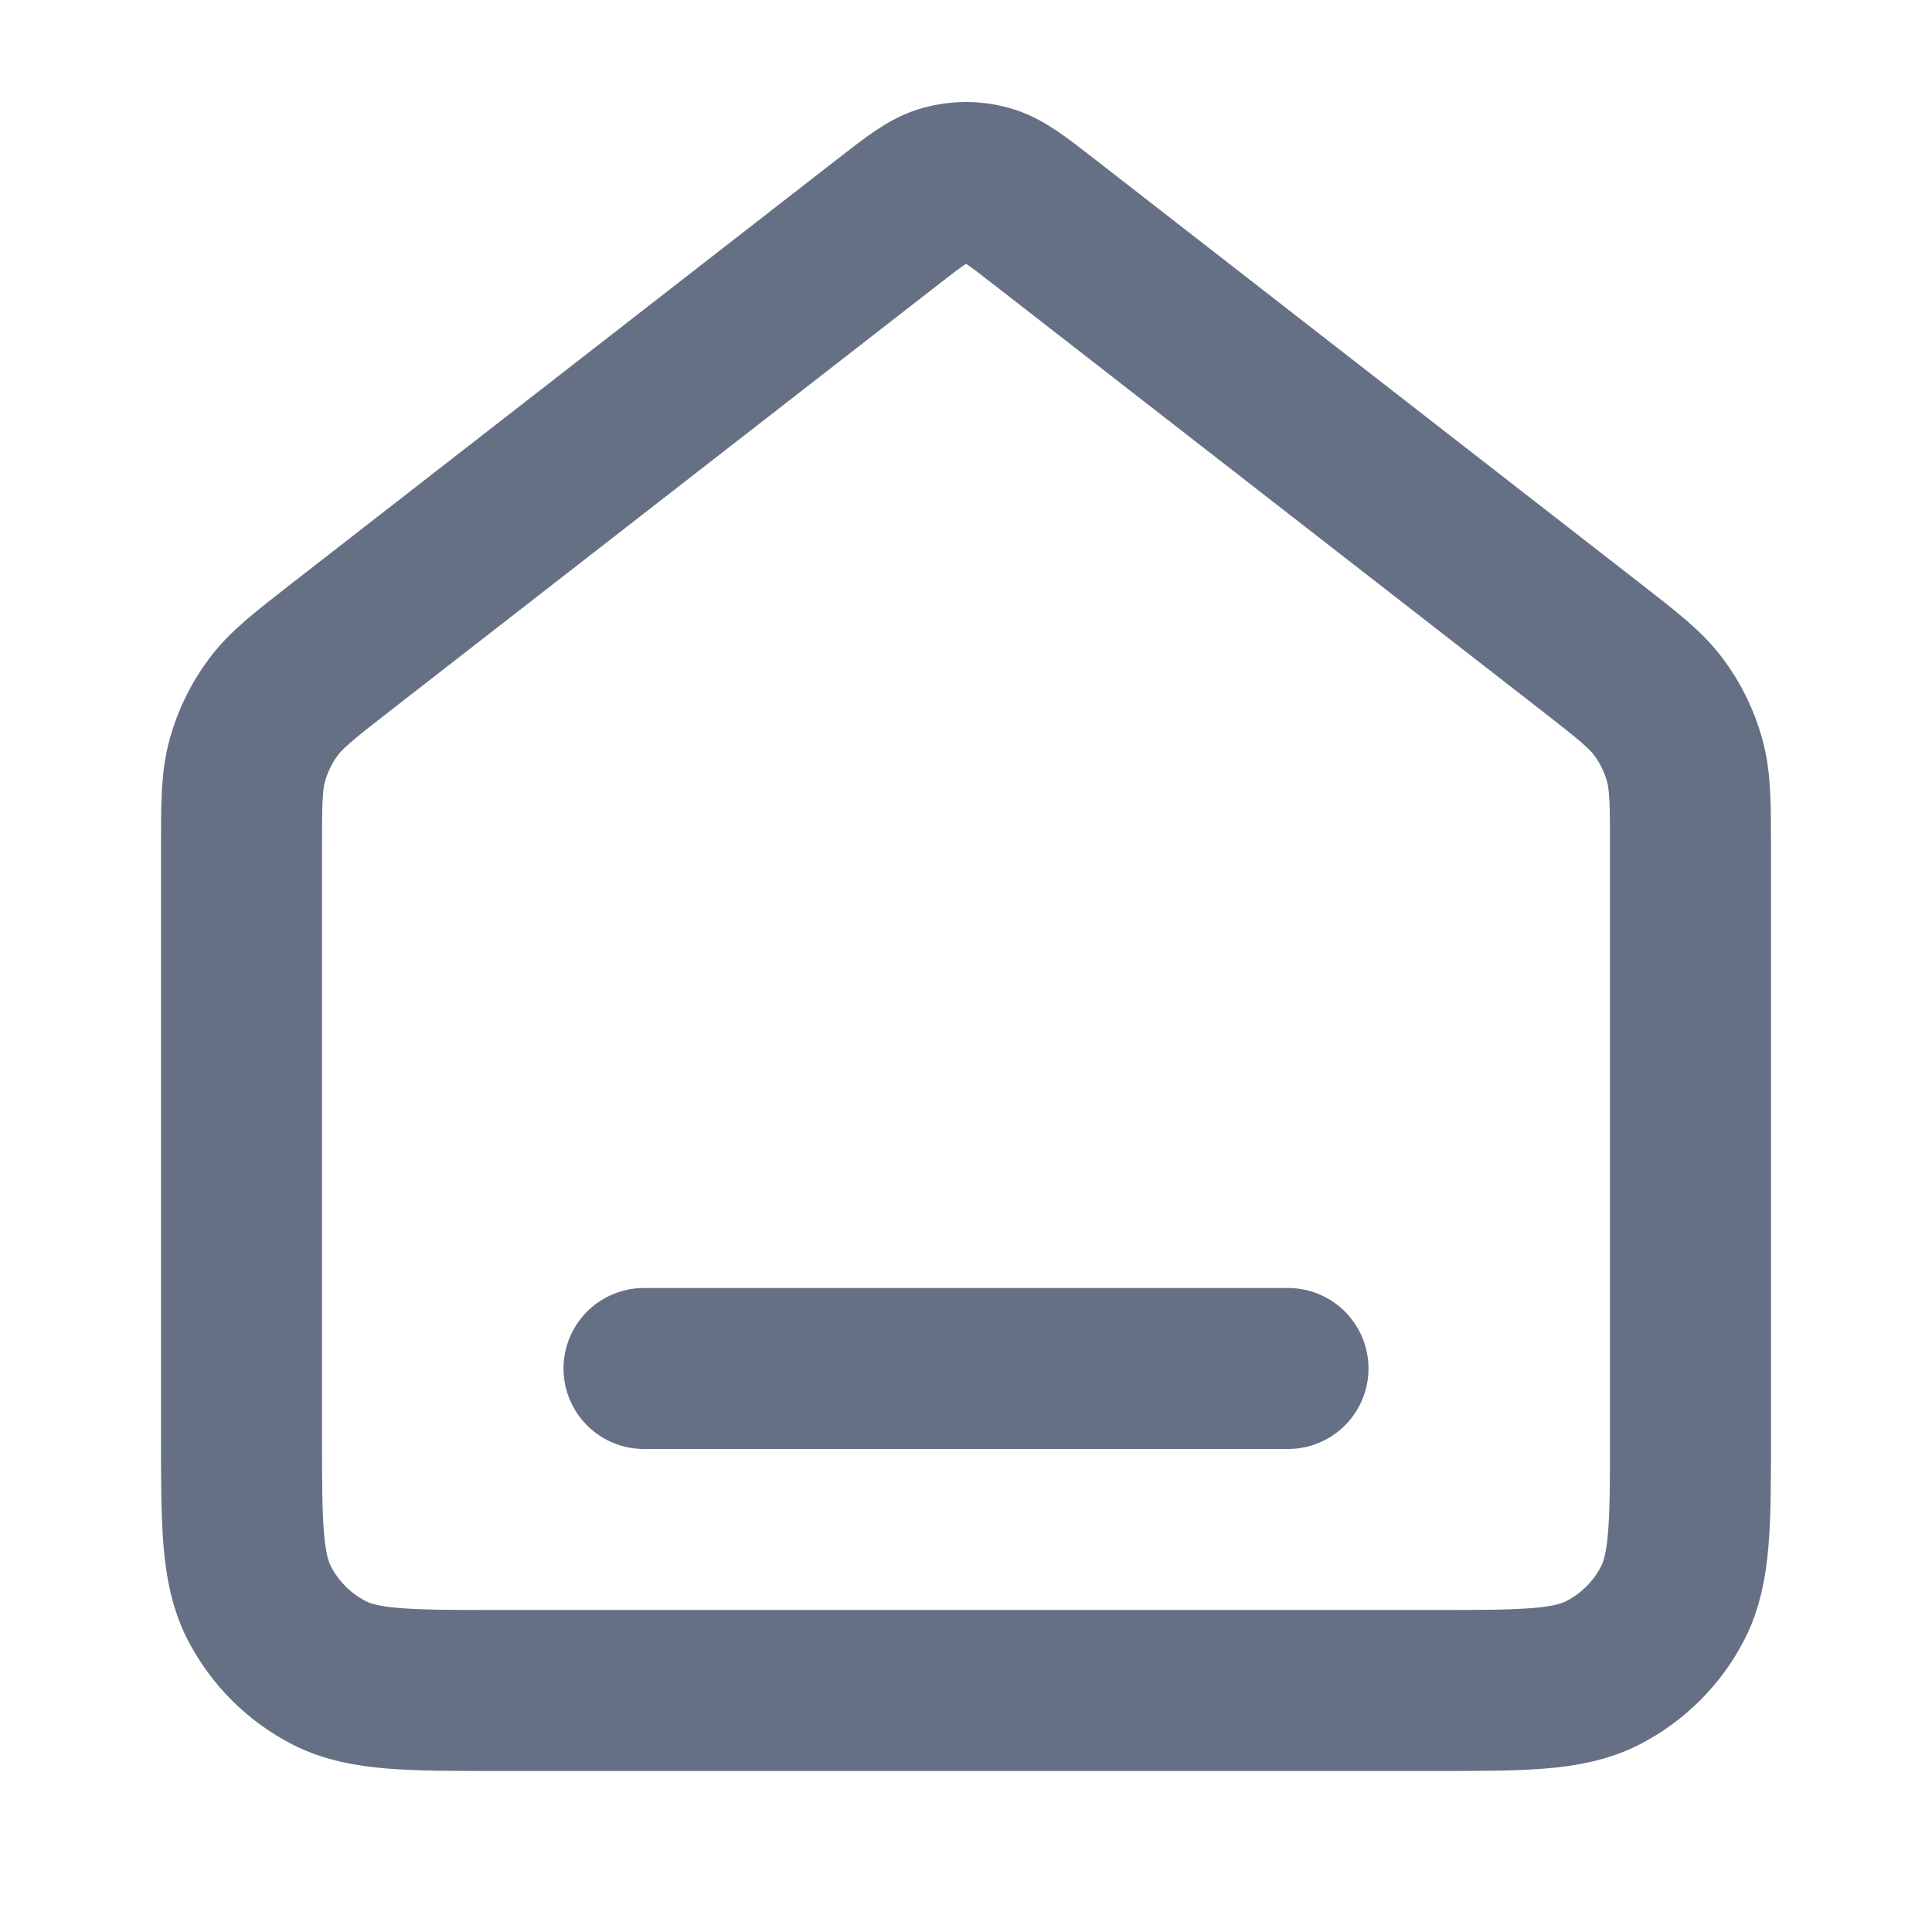
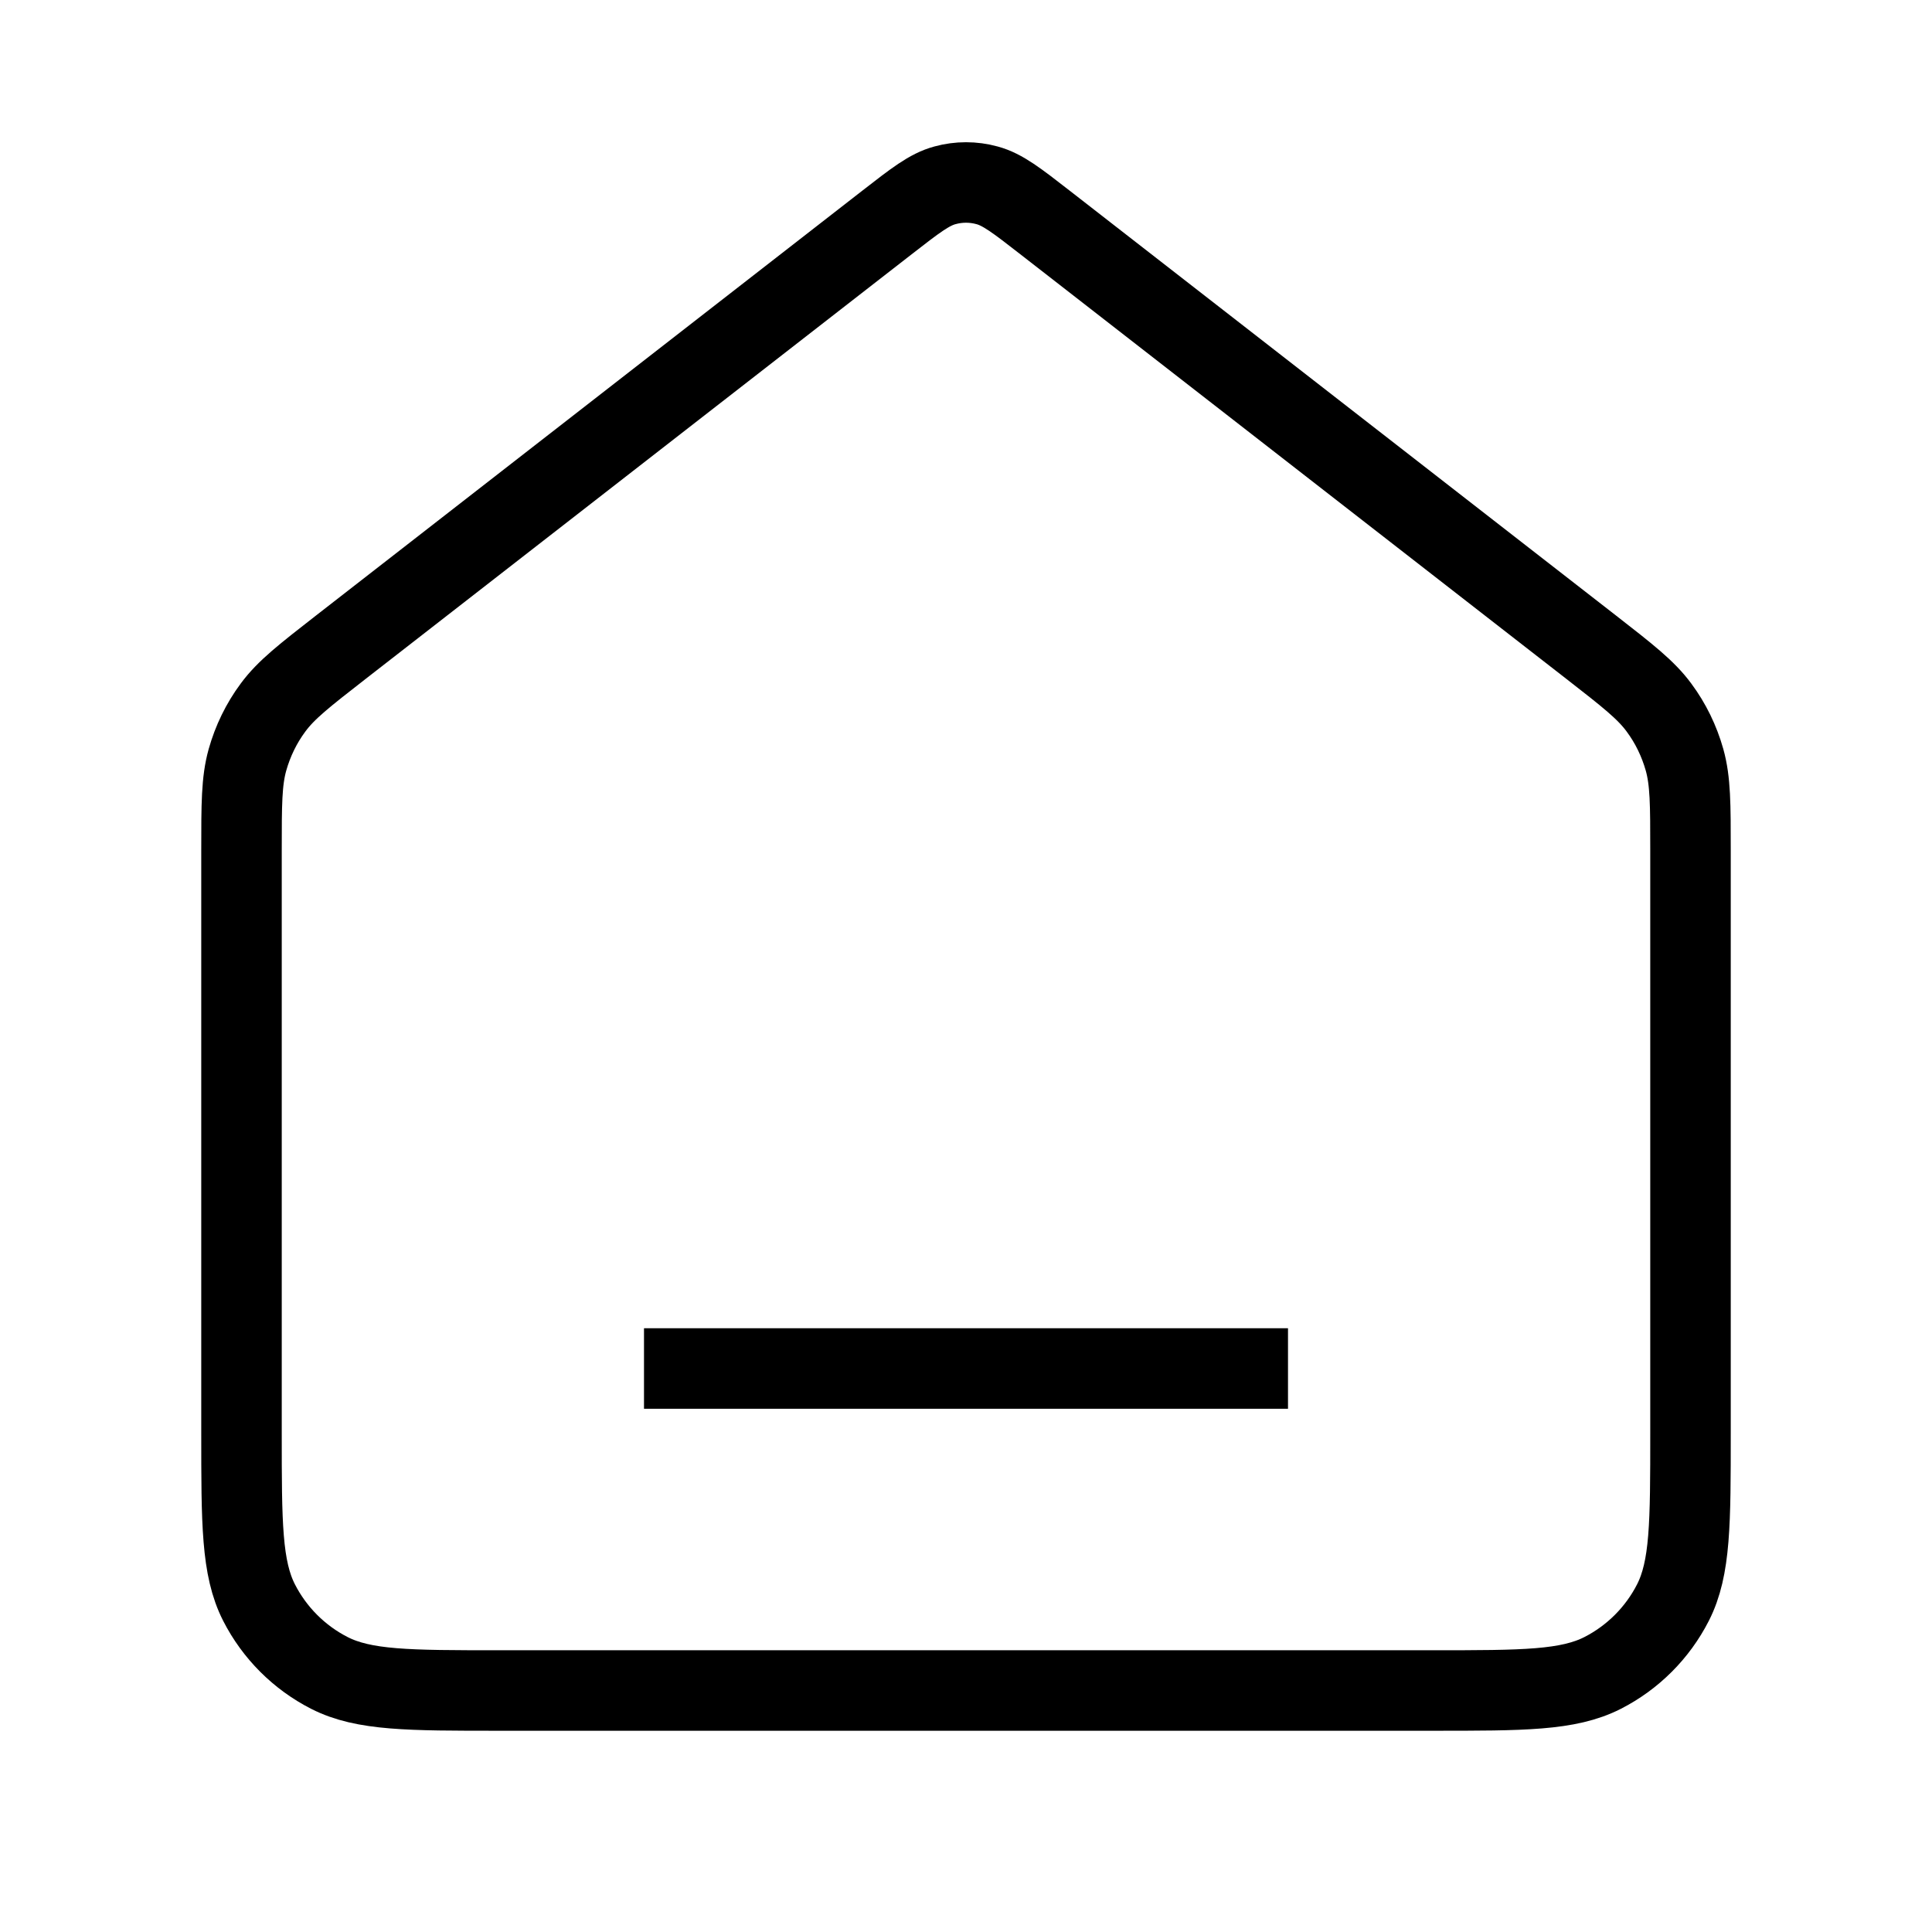
<svg xmlns="http://www.w3.org/2000/svg" width="24" height="24" viewBox="0 0 24 24" fill="none">
-   <path d="M8 17H16M11.018 2.764L4.235 8.039C3.782 8.392 3.555 8.568 3.392 8.789C3.247 8.984 3.14 9.205 3.074 9.439C3 9.704 3 9.991 3 10.565V17.8C3 18.92 3 19.48 3.218 19.908C3.41 20.284 3.716 20.59 4.092 20.782C4.52 21 5.08 21 6.2 21H17.8C18.92 21 19.48 21 19.908 20.782C20.284 20.59 20.59 20.284 20.782 19.908C21 19.48 21 18.92 21 17.8V10.565C21 9.991 21 9.704 20.926 9.439C20.86 9.205 20.753 8.984 20.608 8.789C20.445 8.568 20.218 8.392 19.765 8.039L12.982 2.764C12.631 2.491 12.455 2.354 12.261 2.302C12.09 2.255 11.91 2.255 11.739 2.302C11.545 2.354 11.369 2.491 11.018 2.764Z" stroke="#667085" stroke-width="2" stroke-linecap="round" stroke-linejoin="round" />
+   <path d="M8 17H16M11.018 2.764L4.235 8.039C3.782 8.392 3.555 8.568 3.392 8.789C3.247 8.984 3.14 9.205 3.074 9.439C3 9.704 3 9.991 3 10.565V17.8C3 18.92 3 19.48 3.218 19.908C3.41 20.284 3.716 20.59 4.092 20.782C4.52 21 5.08 21 6.2 21H17.8C18.92 21 19.48 21 19.908 20.782C20.284 20.59 20.59 20.284 20.782 19.908C21 19.48 21 18.92 21 17.8V10.565C21 9.991 21 9.704 20.926 9.439C20.86 9.205 20.753 8.984 20.608 8.789C20.445 8.568 20.218 8.392 19.765 8.039L12.982 2.764C12.631 2.491 12.455 2.354 12.261 2.302C12.09 2.255 11.91 2.255 11.739 2.302C11.545 2.354 11.369 2.491 11.018 2.764Z" stroke="currentColor" strokeWidth="2" strokeLinecap="round" strokeLinejoin="round" />
</svg>
